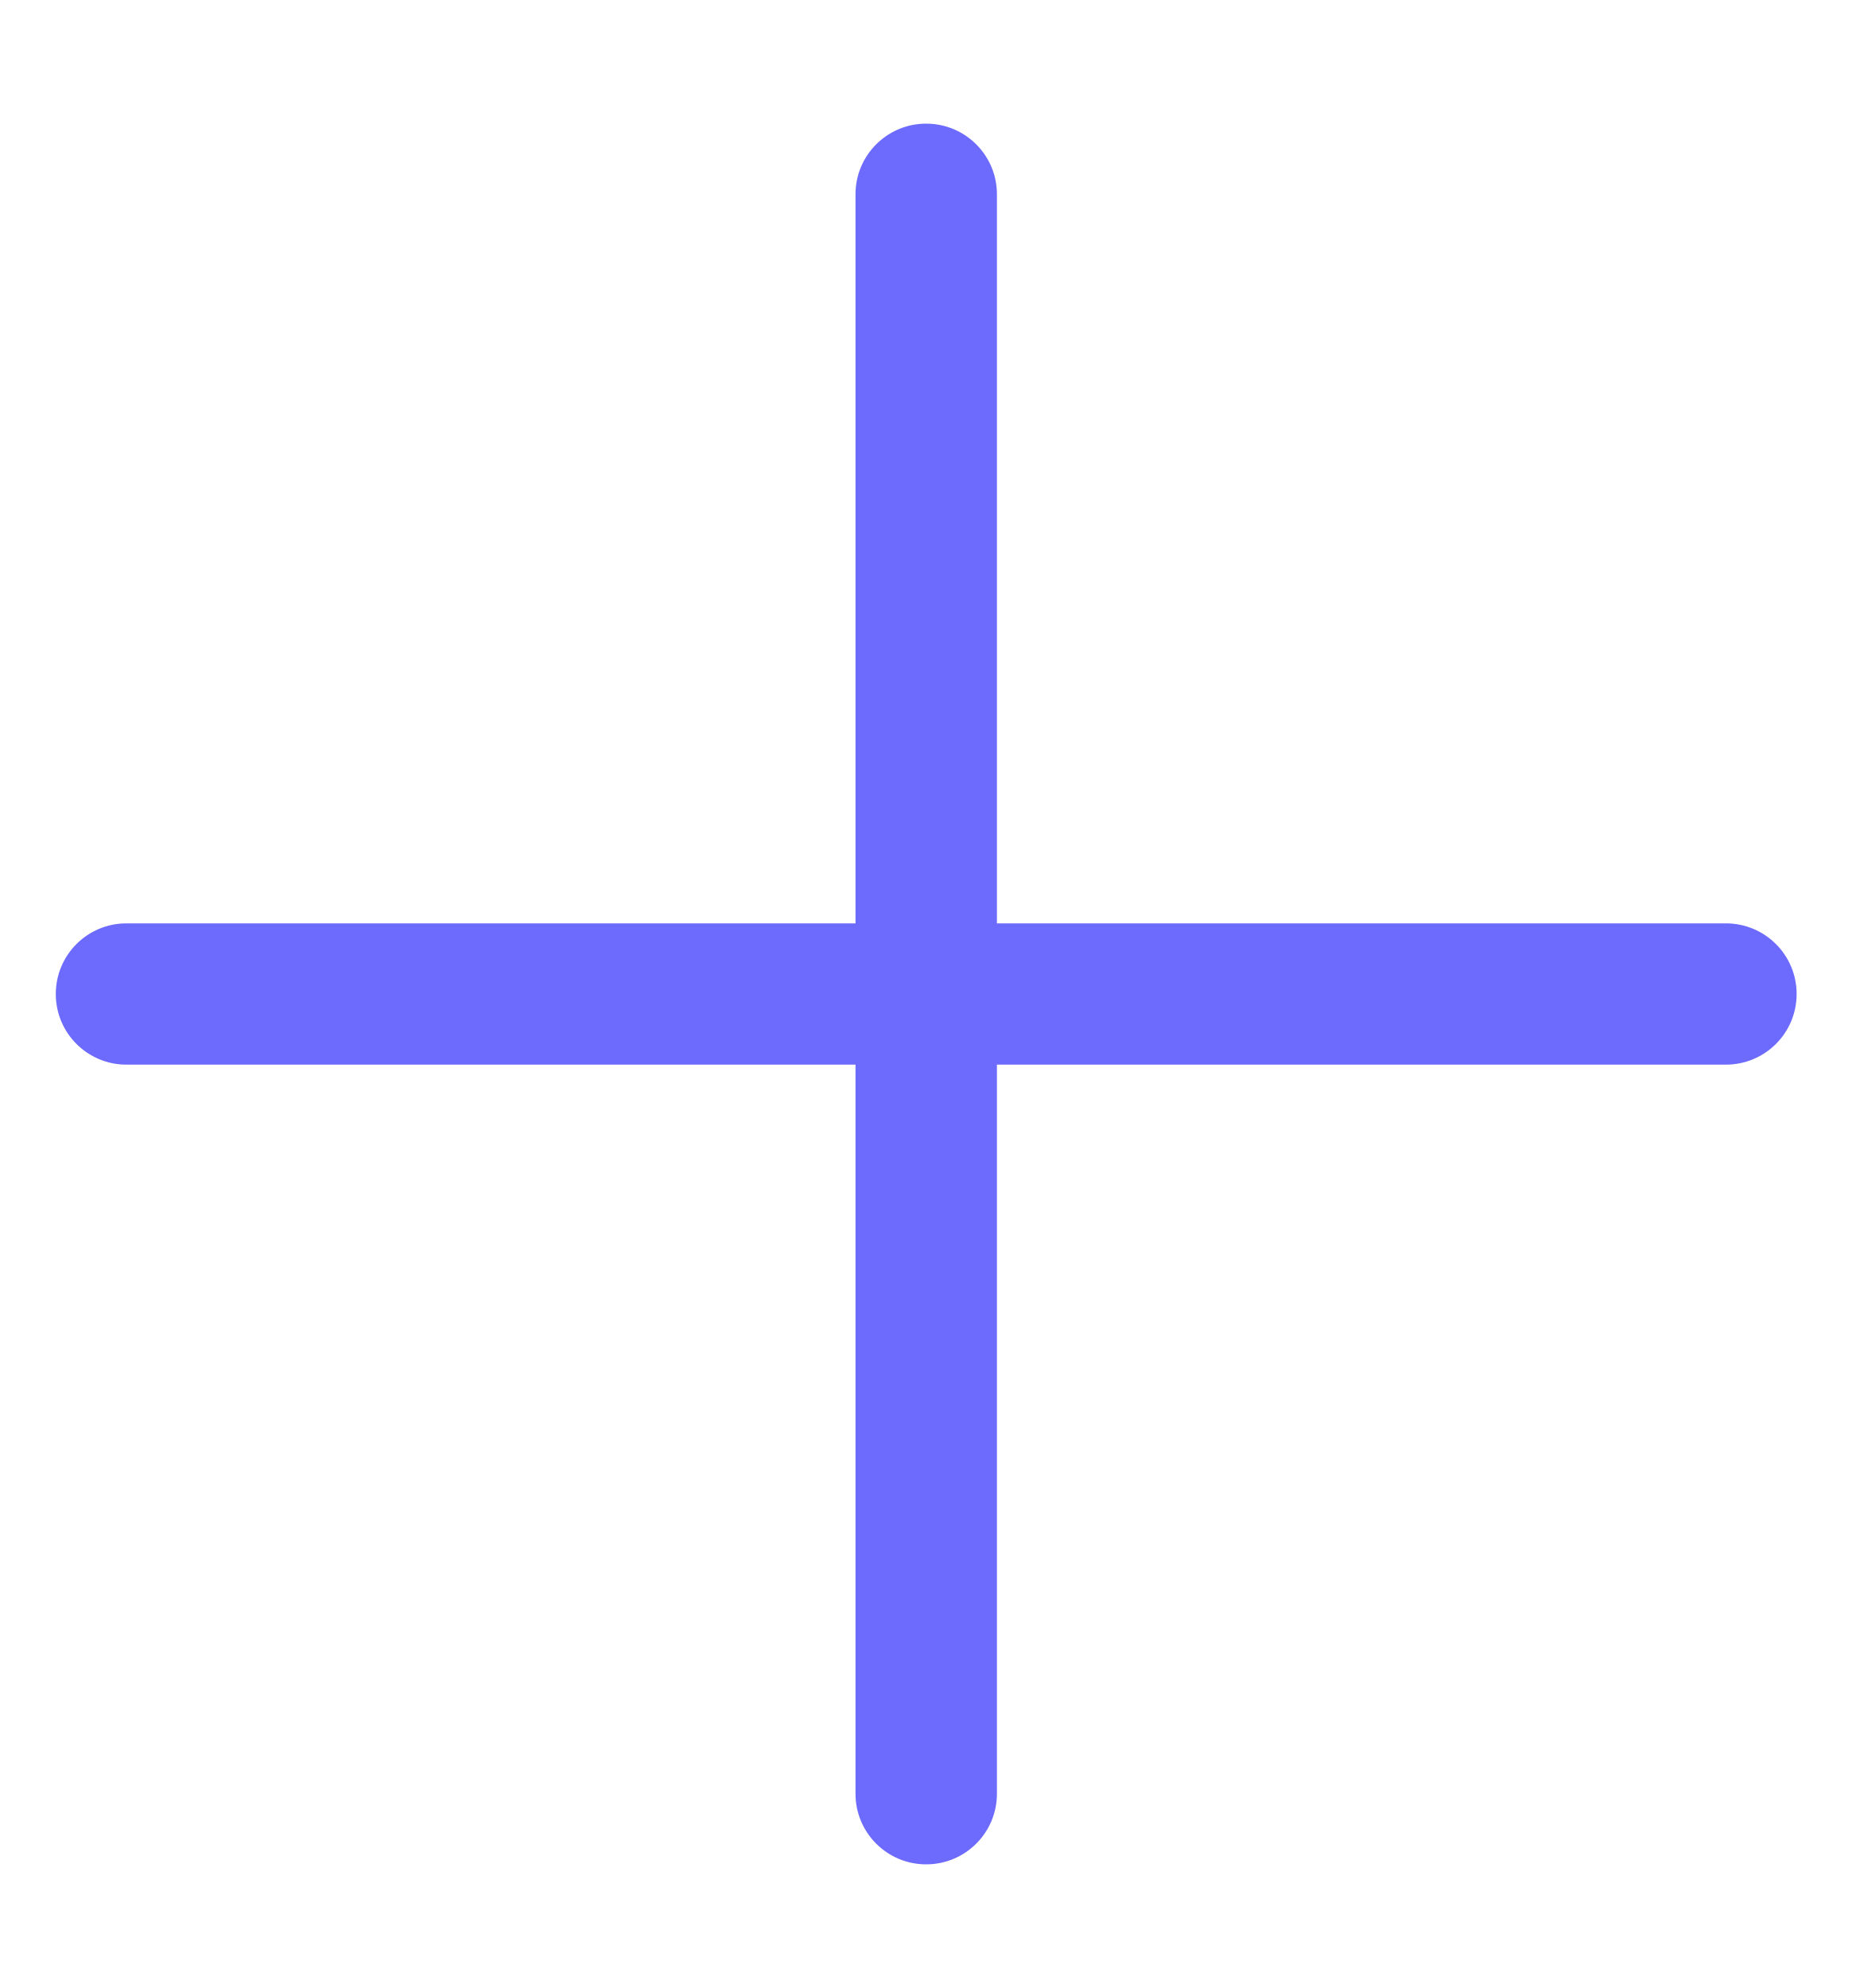
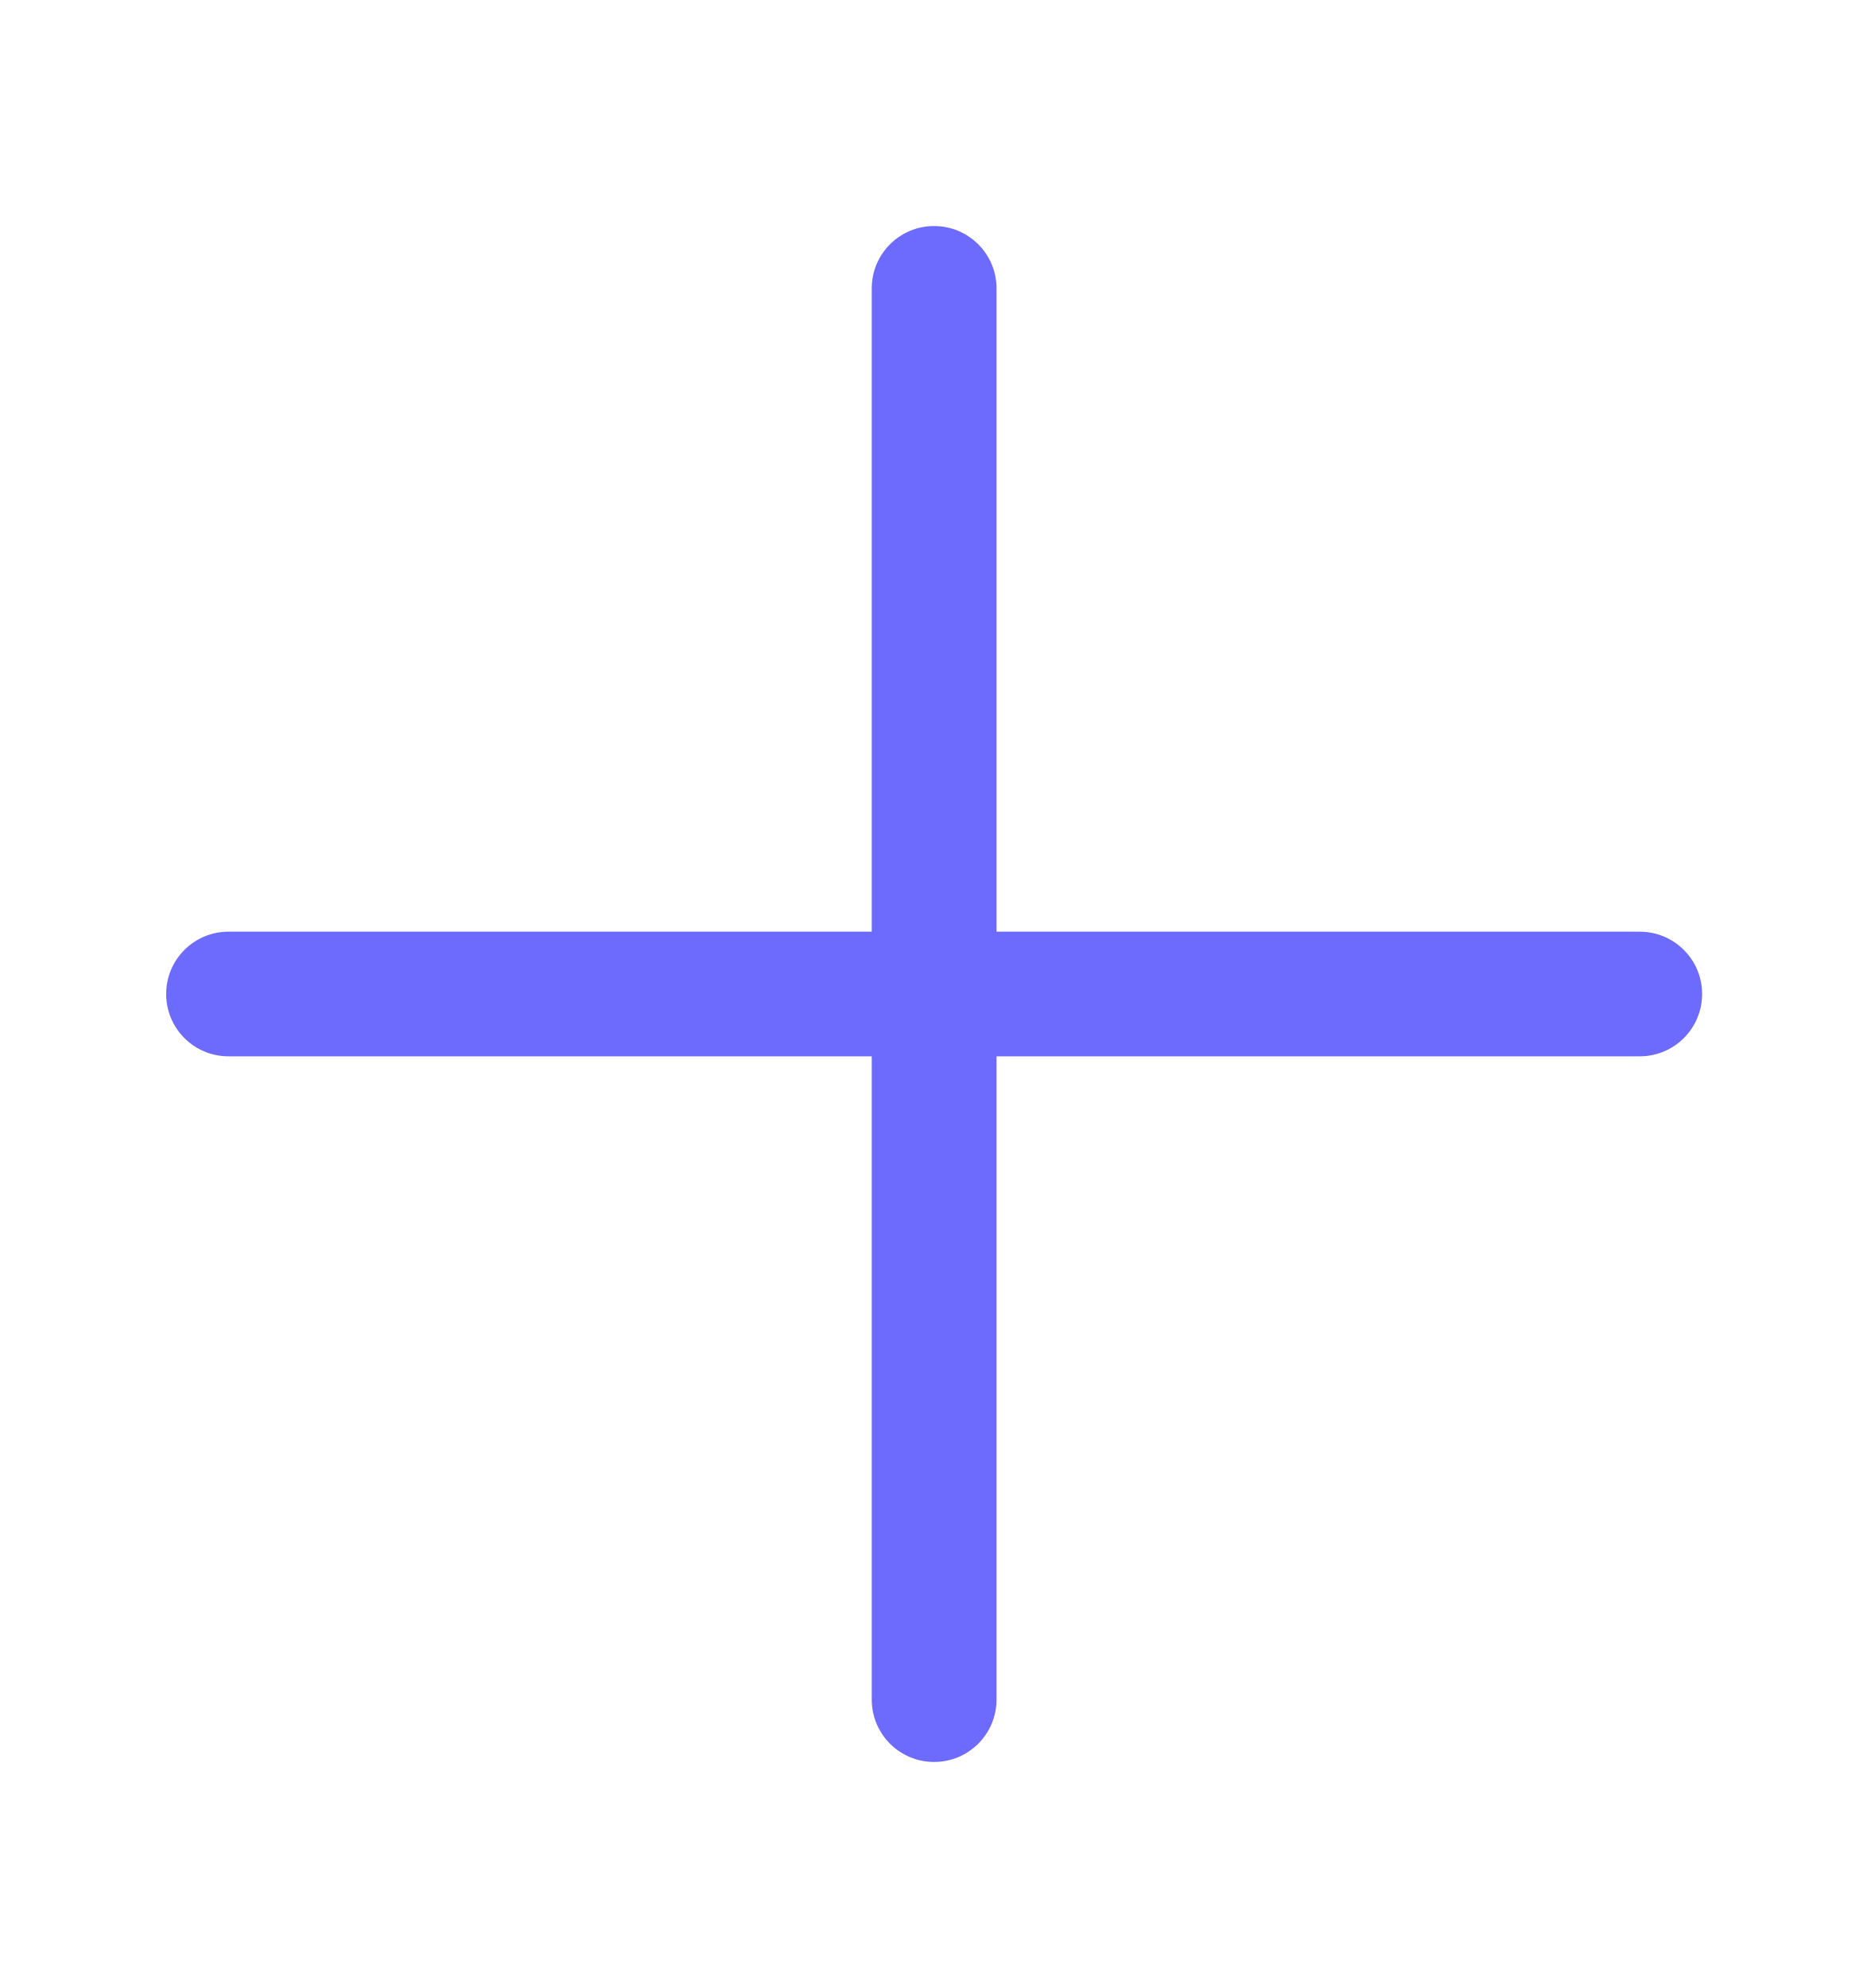
- <svg xmlns="http://www.w3.org/2000/svg" width="14" height="15" viewBox="0 0 14 15" fill="none">
-   <path id="Union" fill-rule="evenodd" clip-rule="evenodd" d="M7.522 1.466C7.522 1.171 7.283 0.933 6.988 0.933C6.694 0.933 6.455 1.171 6.455 1.466L6.455 6.967L0.954 6.967C0.66 6.967 0.421 7.205 0.421 7.5C0.421 7.795 0.66 8.033 0.954 8.033L6.455 8.033L6.455 13.534C6.455 13.829 6.694 14.067 6.988 14.067C7.283 14.067 7.522 13.829 7.522 13.534L7.522 8.033L13.022 8.033C13.317 8.033 13.556 7.795 13.556 7.5C13.556 7.205 13.317 6.967 13.022 6.967L7.522 6.967L7.522 1.466Z" fill="#6D6AFE" />
+ <svg xmlns="http://www.w3.org/2000/svg" viewBox="0 0 16 17" fill="none">
+   <g id="add">
+     <path id="Union" fill-rule="evenodd" clip-rule="evenodd" d="M8.522 2.466C8.522 2.171 8.283 1.933 7.988 1.933C7.694 1.933 7.455 2.171 7.455 2.466L7.455 7.967L1.954 7.967C1.66 7.967 1.421 8.205 1.421 8.5C1.421 8.795 1.66 9.033 1.954 9.033L7.455 9.033L7.455 14.534C7.455 14.829 7.694 15.067 7.988 15.067C8.283 15.067 8.522 14.829 8.522 14.534L8.522 9.033L14.022 9.033C14.317 9.033 14.556 8.795 14.556 8.5C14.556 8.205 14.317 7.967 14.022 7.967L8.522 7.967L8.522 2.466Z" fill="#6D6AFE" />
+   </g>
</svg>
